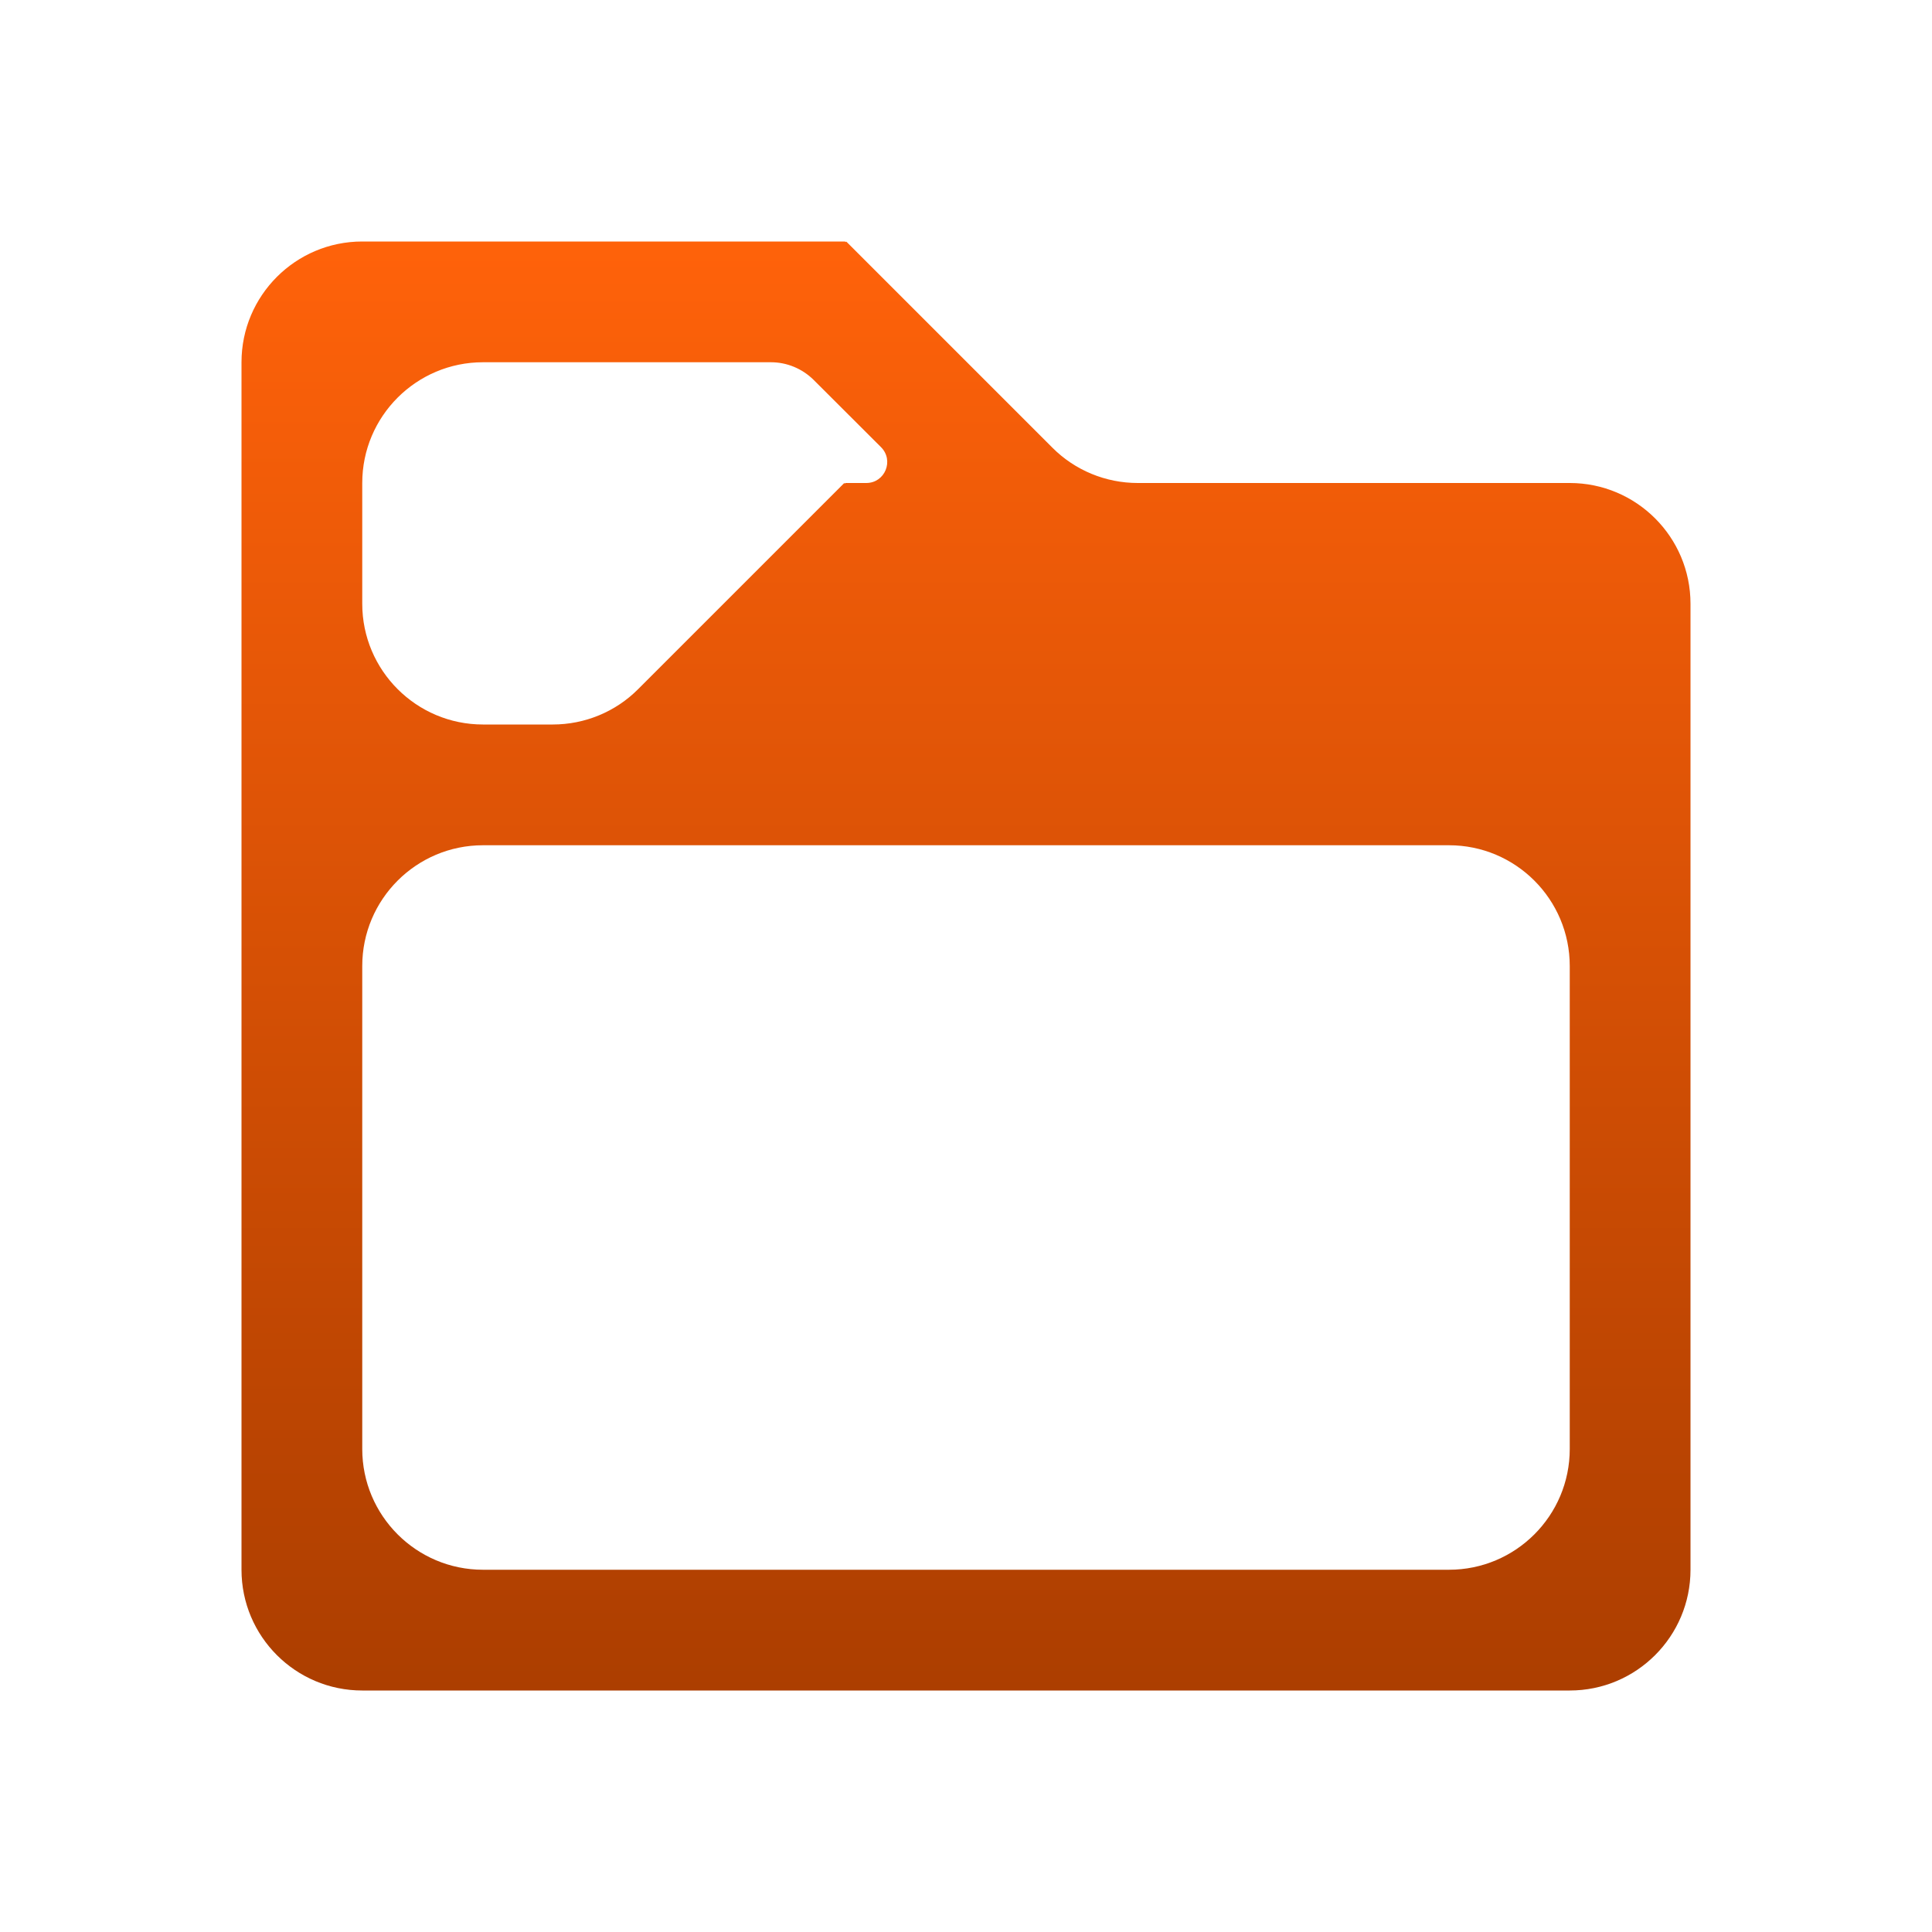
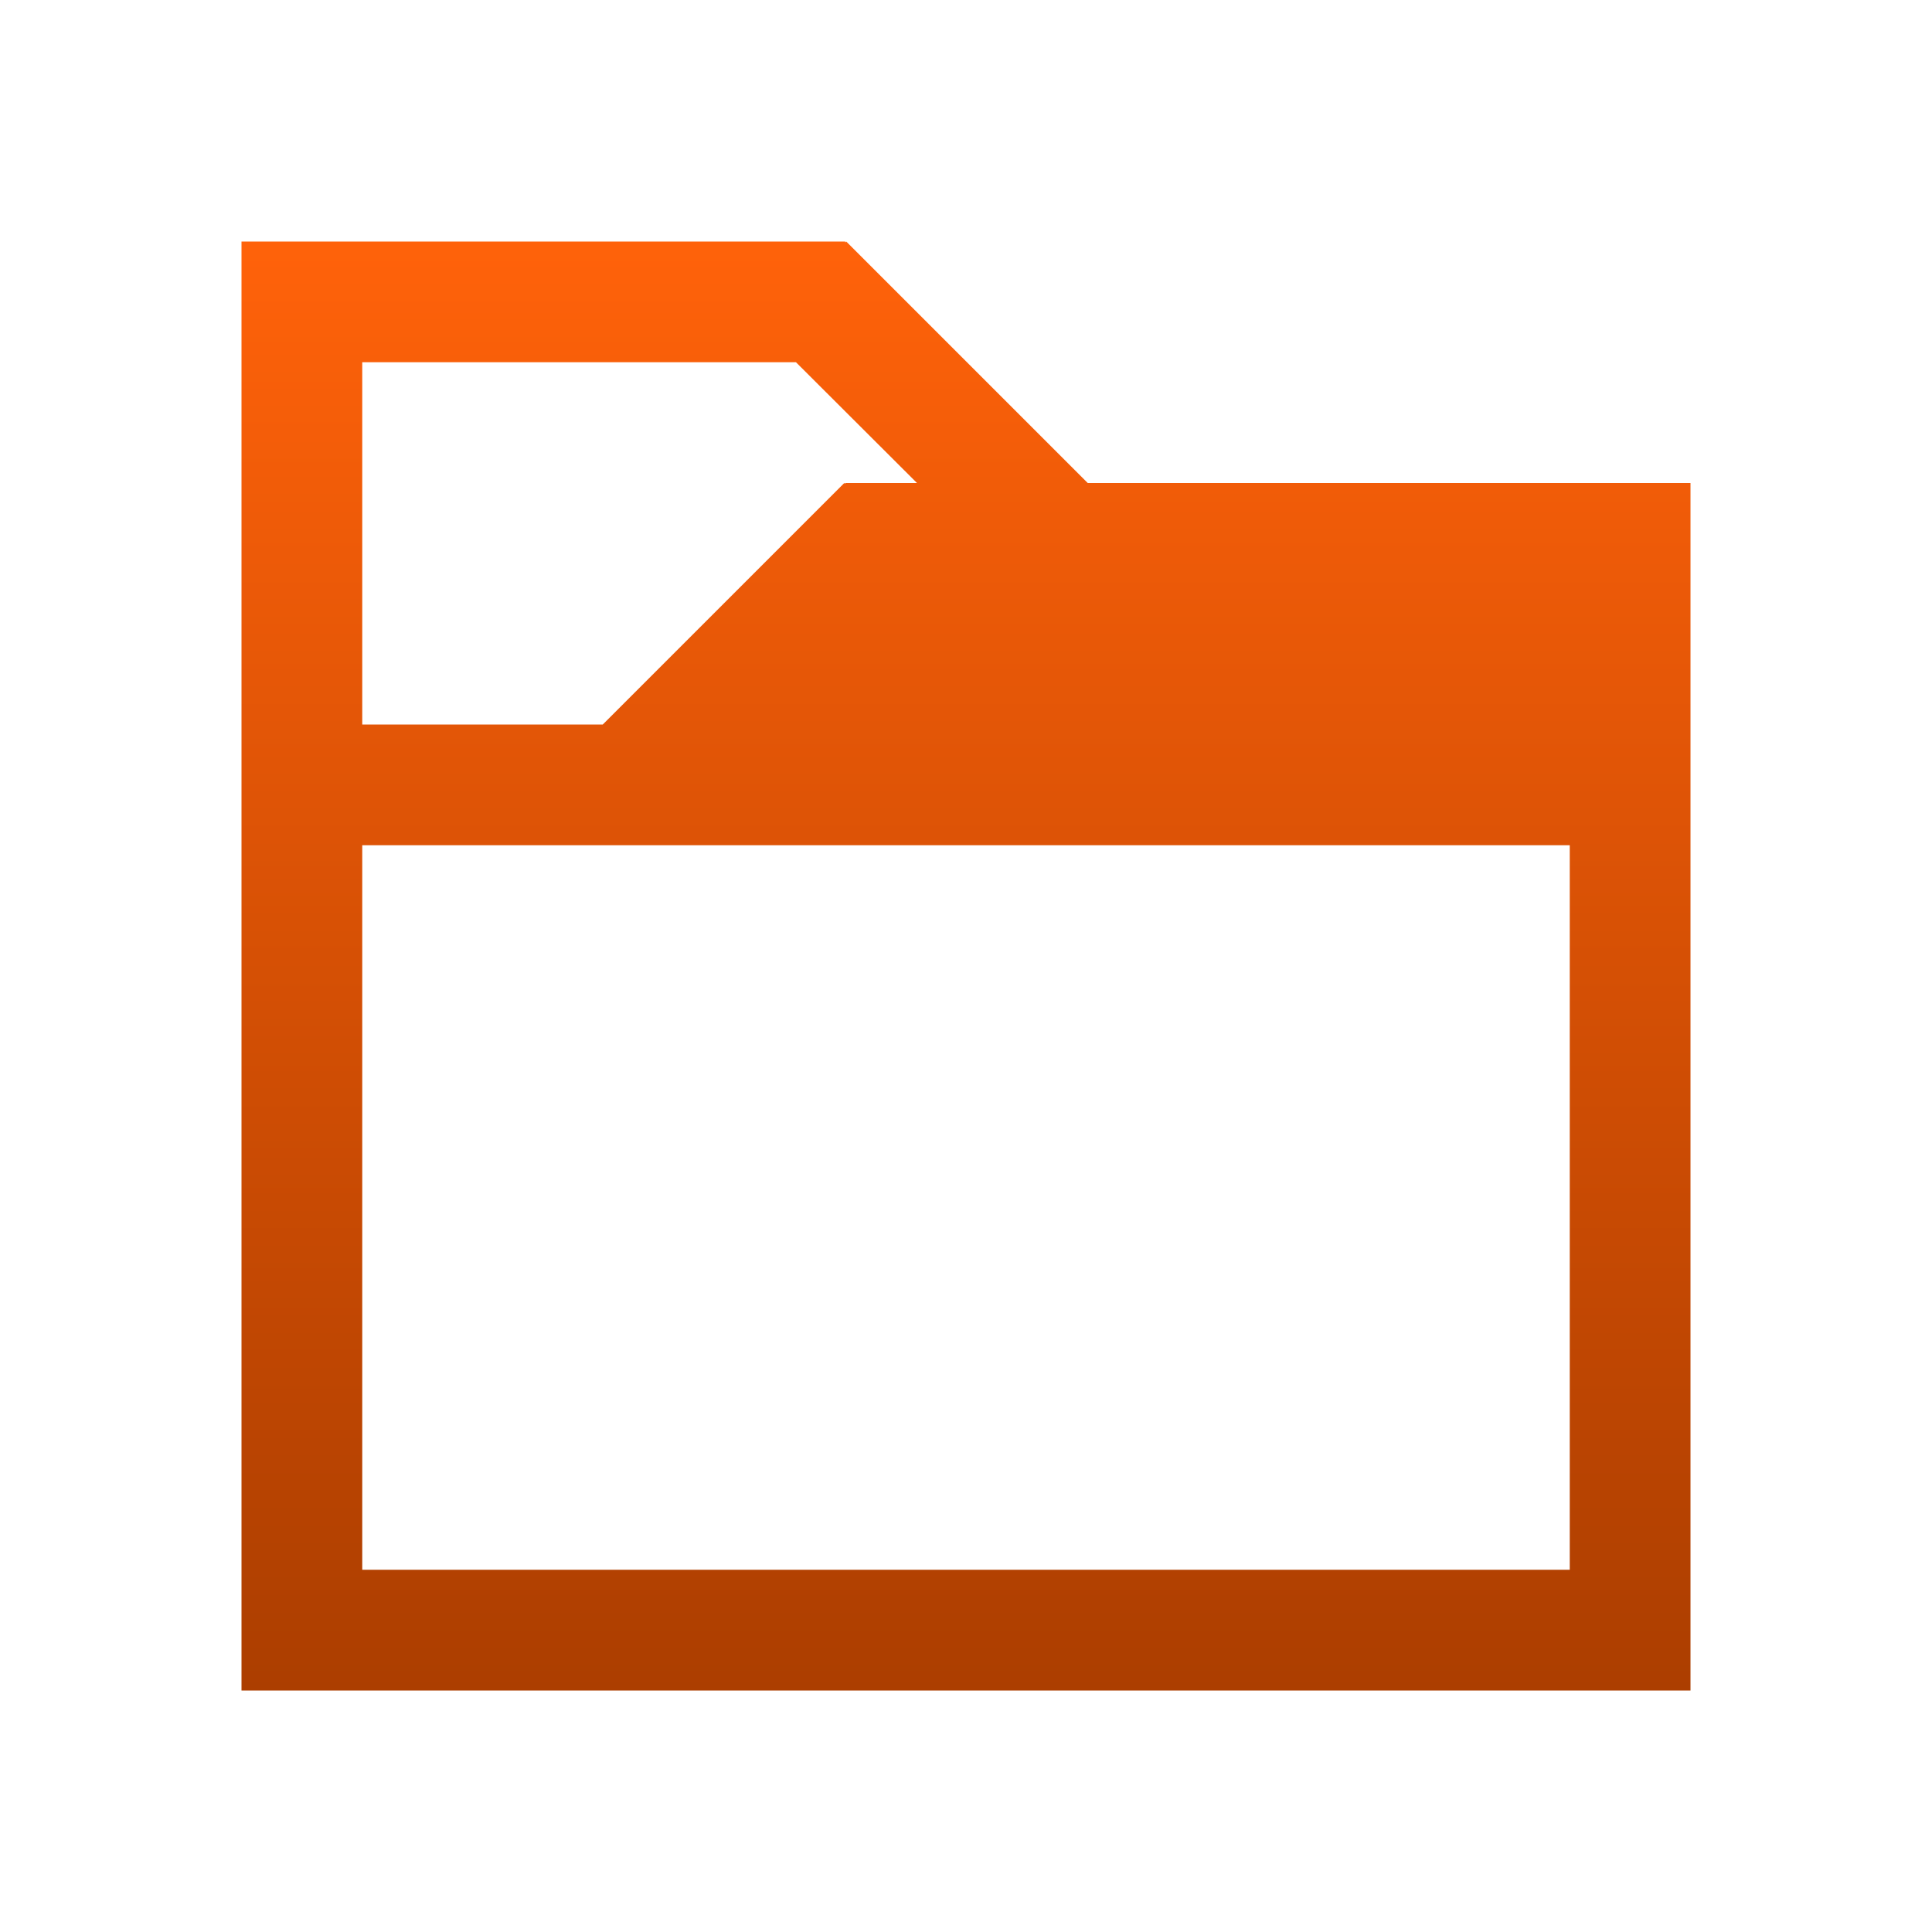
<svg xmlns="http://www.w3.org/2000/svg" width="16" height="16" viewBox="0 0 16 16" fill="none">
-   <path d="M3 2C2.448 2 2 2.448 2 3V3V6V7V13V13C2 13.552 2.448 14 3 14H13C13.552 14 14 13.552 14 13V13V6V5V5C14 4.448 13.552 4 13 4H9.422C9.157 4 8.902 3.895 8.715 3.707L7.01 2.002C7.009 2.001 7.007 2.001 7.006 2.002L7.004 2.004C7.002 2.005 7 2.004 7 2.002V2.002C7 2.001 6.999 2 6.998 2H3V2ZM3 4C3 3.448 3.448 3 4 3H6.385C6.517 3 6.644 3.053 6.738 3.146L7.296 3.703C7.406 3.813 7.329 4 7.174 4H7.002C7.001 4 7 4.001 7 4.002V4.002C7 4.004 6.998 4.005 6.996 4.004L6.994 4.002C6.993 4.001 6.991 4.001 6.99 4.002L5.285 5.707C5.098 5.895 4.843 6 4.578 6H4C3.448 6 3 5.552 3 5V4ZM3 8C3 7.448 3.448 7 4 7H12C12.552 7 13 7.448 13 8V12C13 12.552 12.552 13 12 13H4C3.448 13 3 12.552 3 12V8Z" fill="url(#paint0_linear)" />
+   <path d="M2 2V3V6V7V13V14H14V13V6V5V4H9.008L7.008 2L7 2.008V2H3H2ZM3 3H6.592L7.594 4H7V4.008L6.992 4L4.992 6H3V3ZM3 7H13V13H3V7Z" fill="url(#paint0_linear)" />
  <defs>
    <linearGradient id="paint0_linear" x1="8" y1="14" x2="8" y2="2" gradientUnits="userSpaceOnUse">
      <stop stop-color="#AC3E00" />
      <stop offset="1" stop-color="#FF620A" />
    </linearGradient>
  </defs>
</svg>
